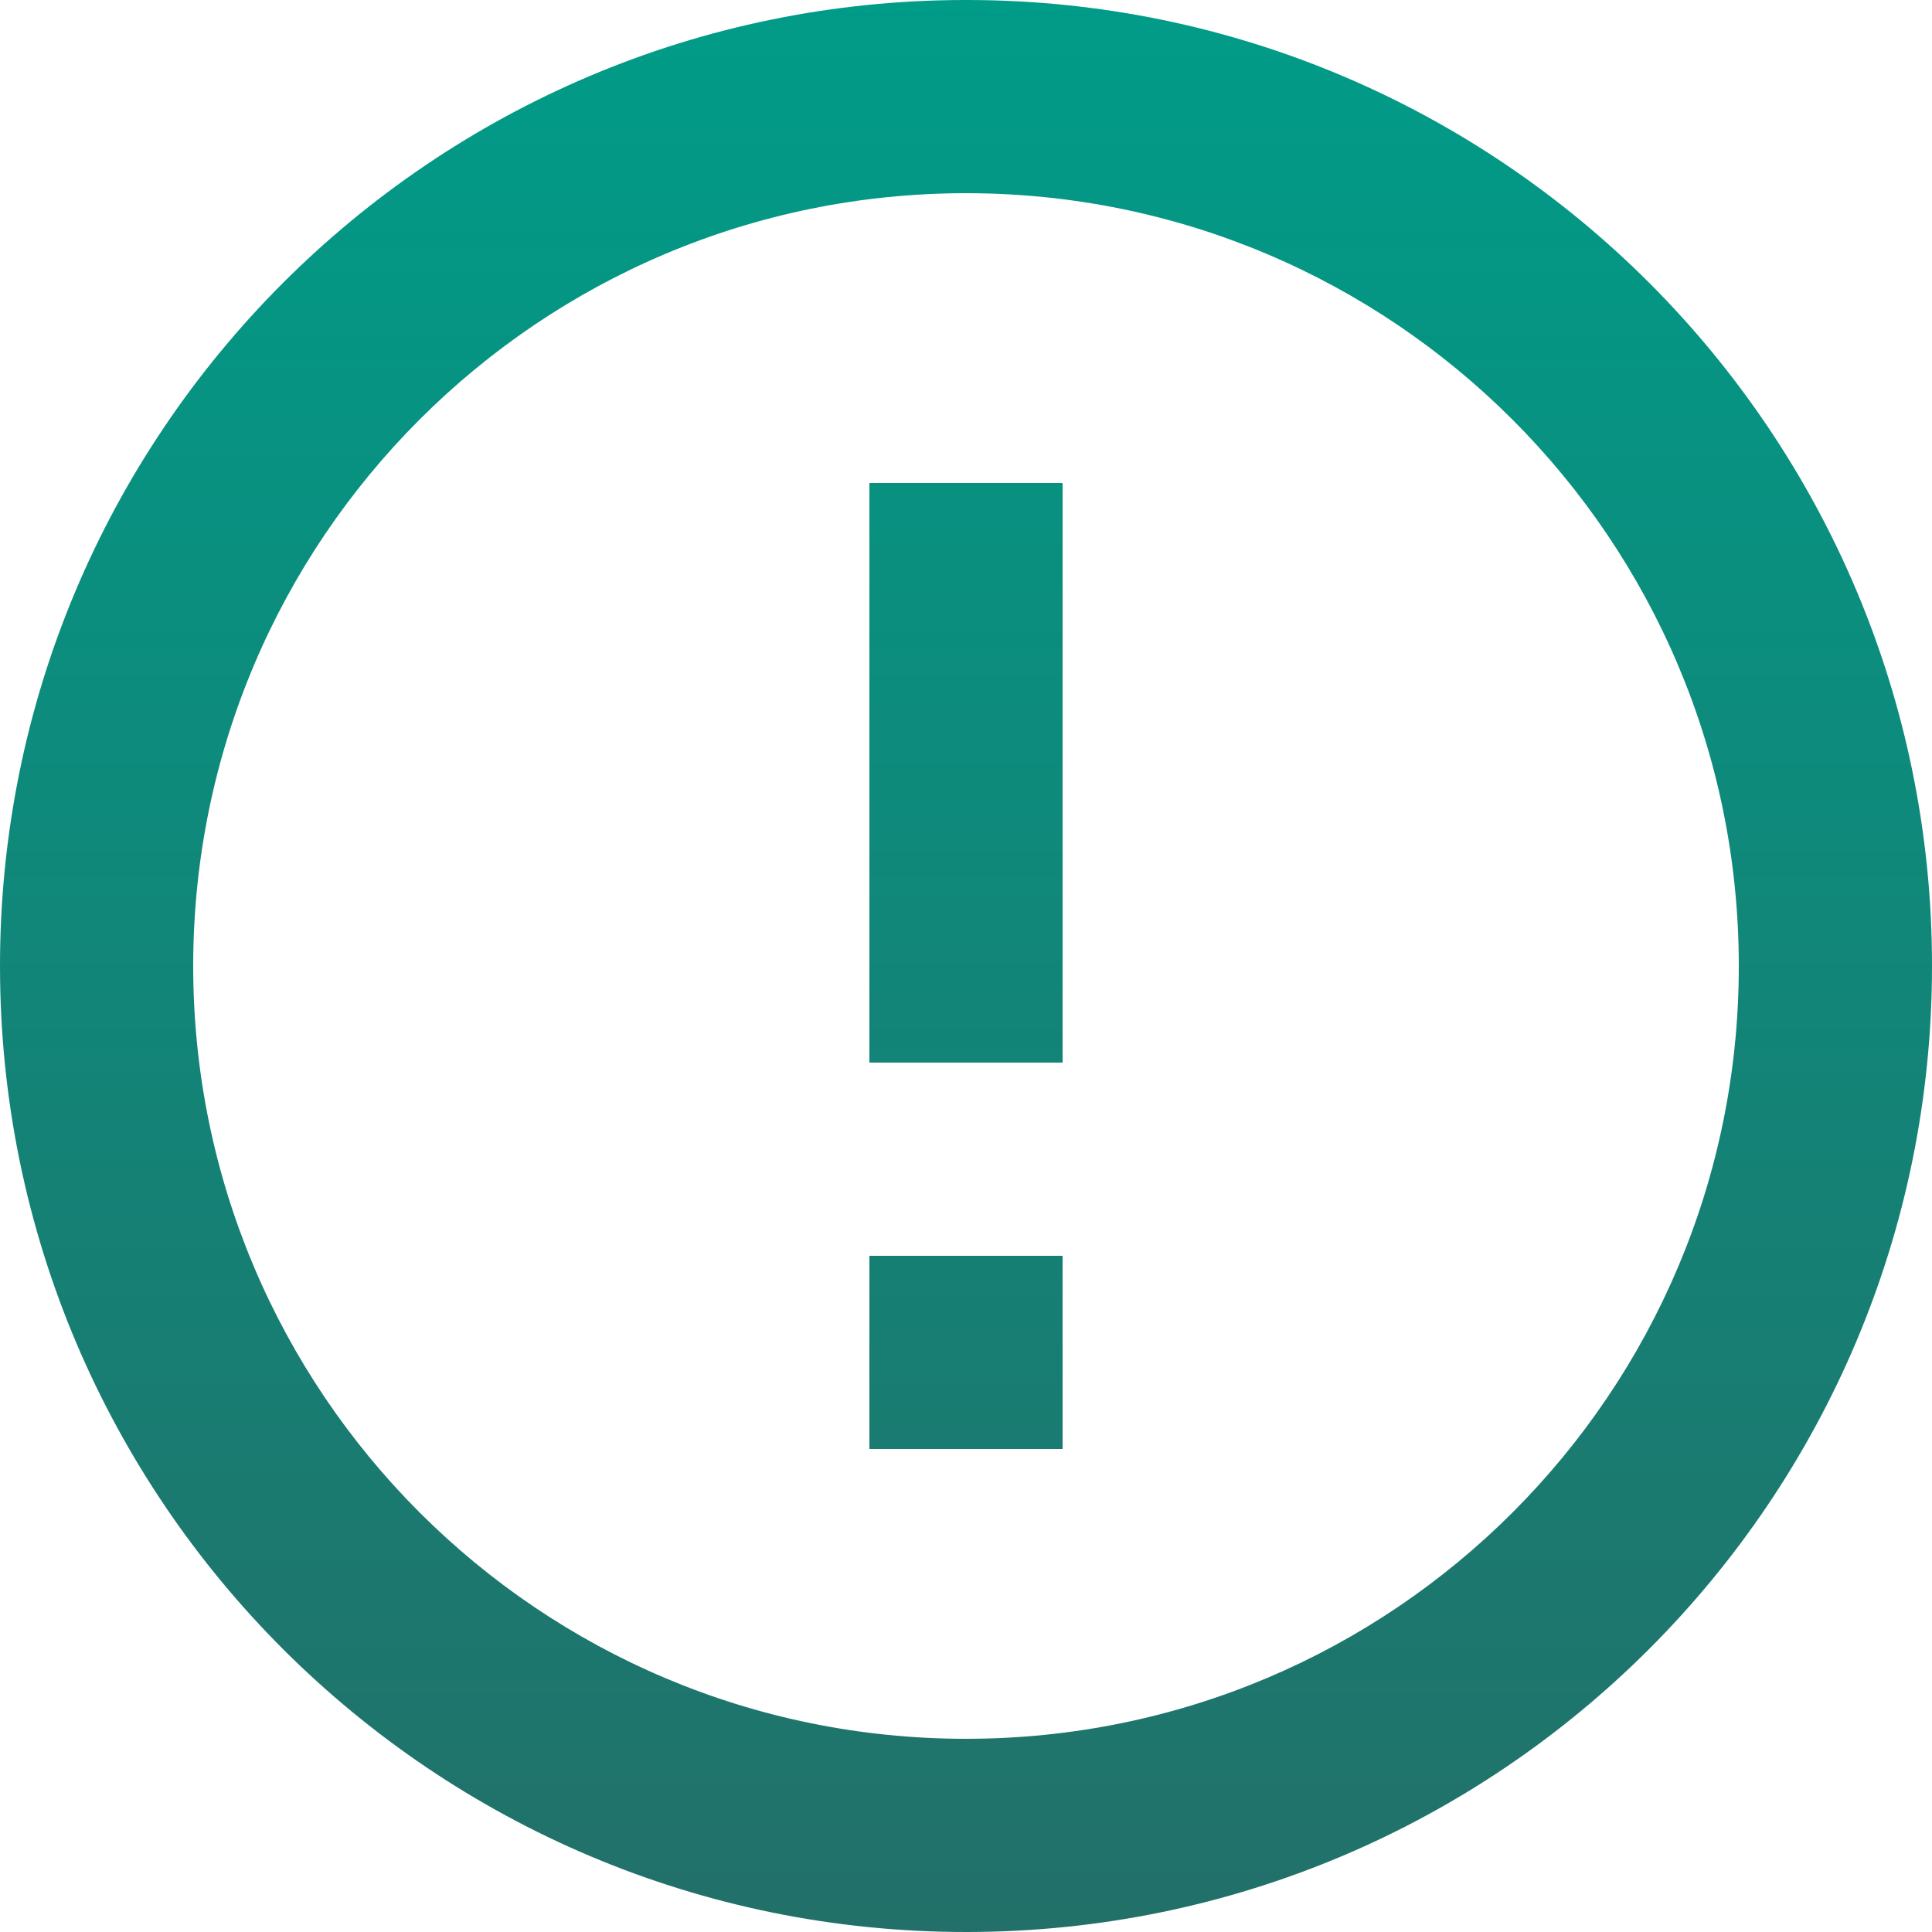
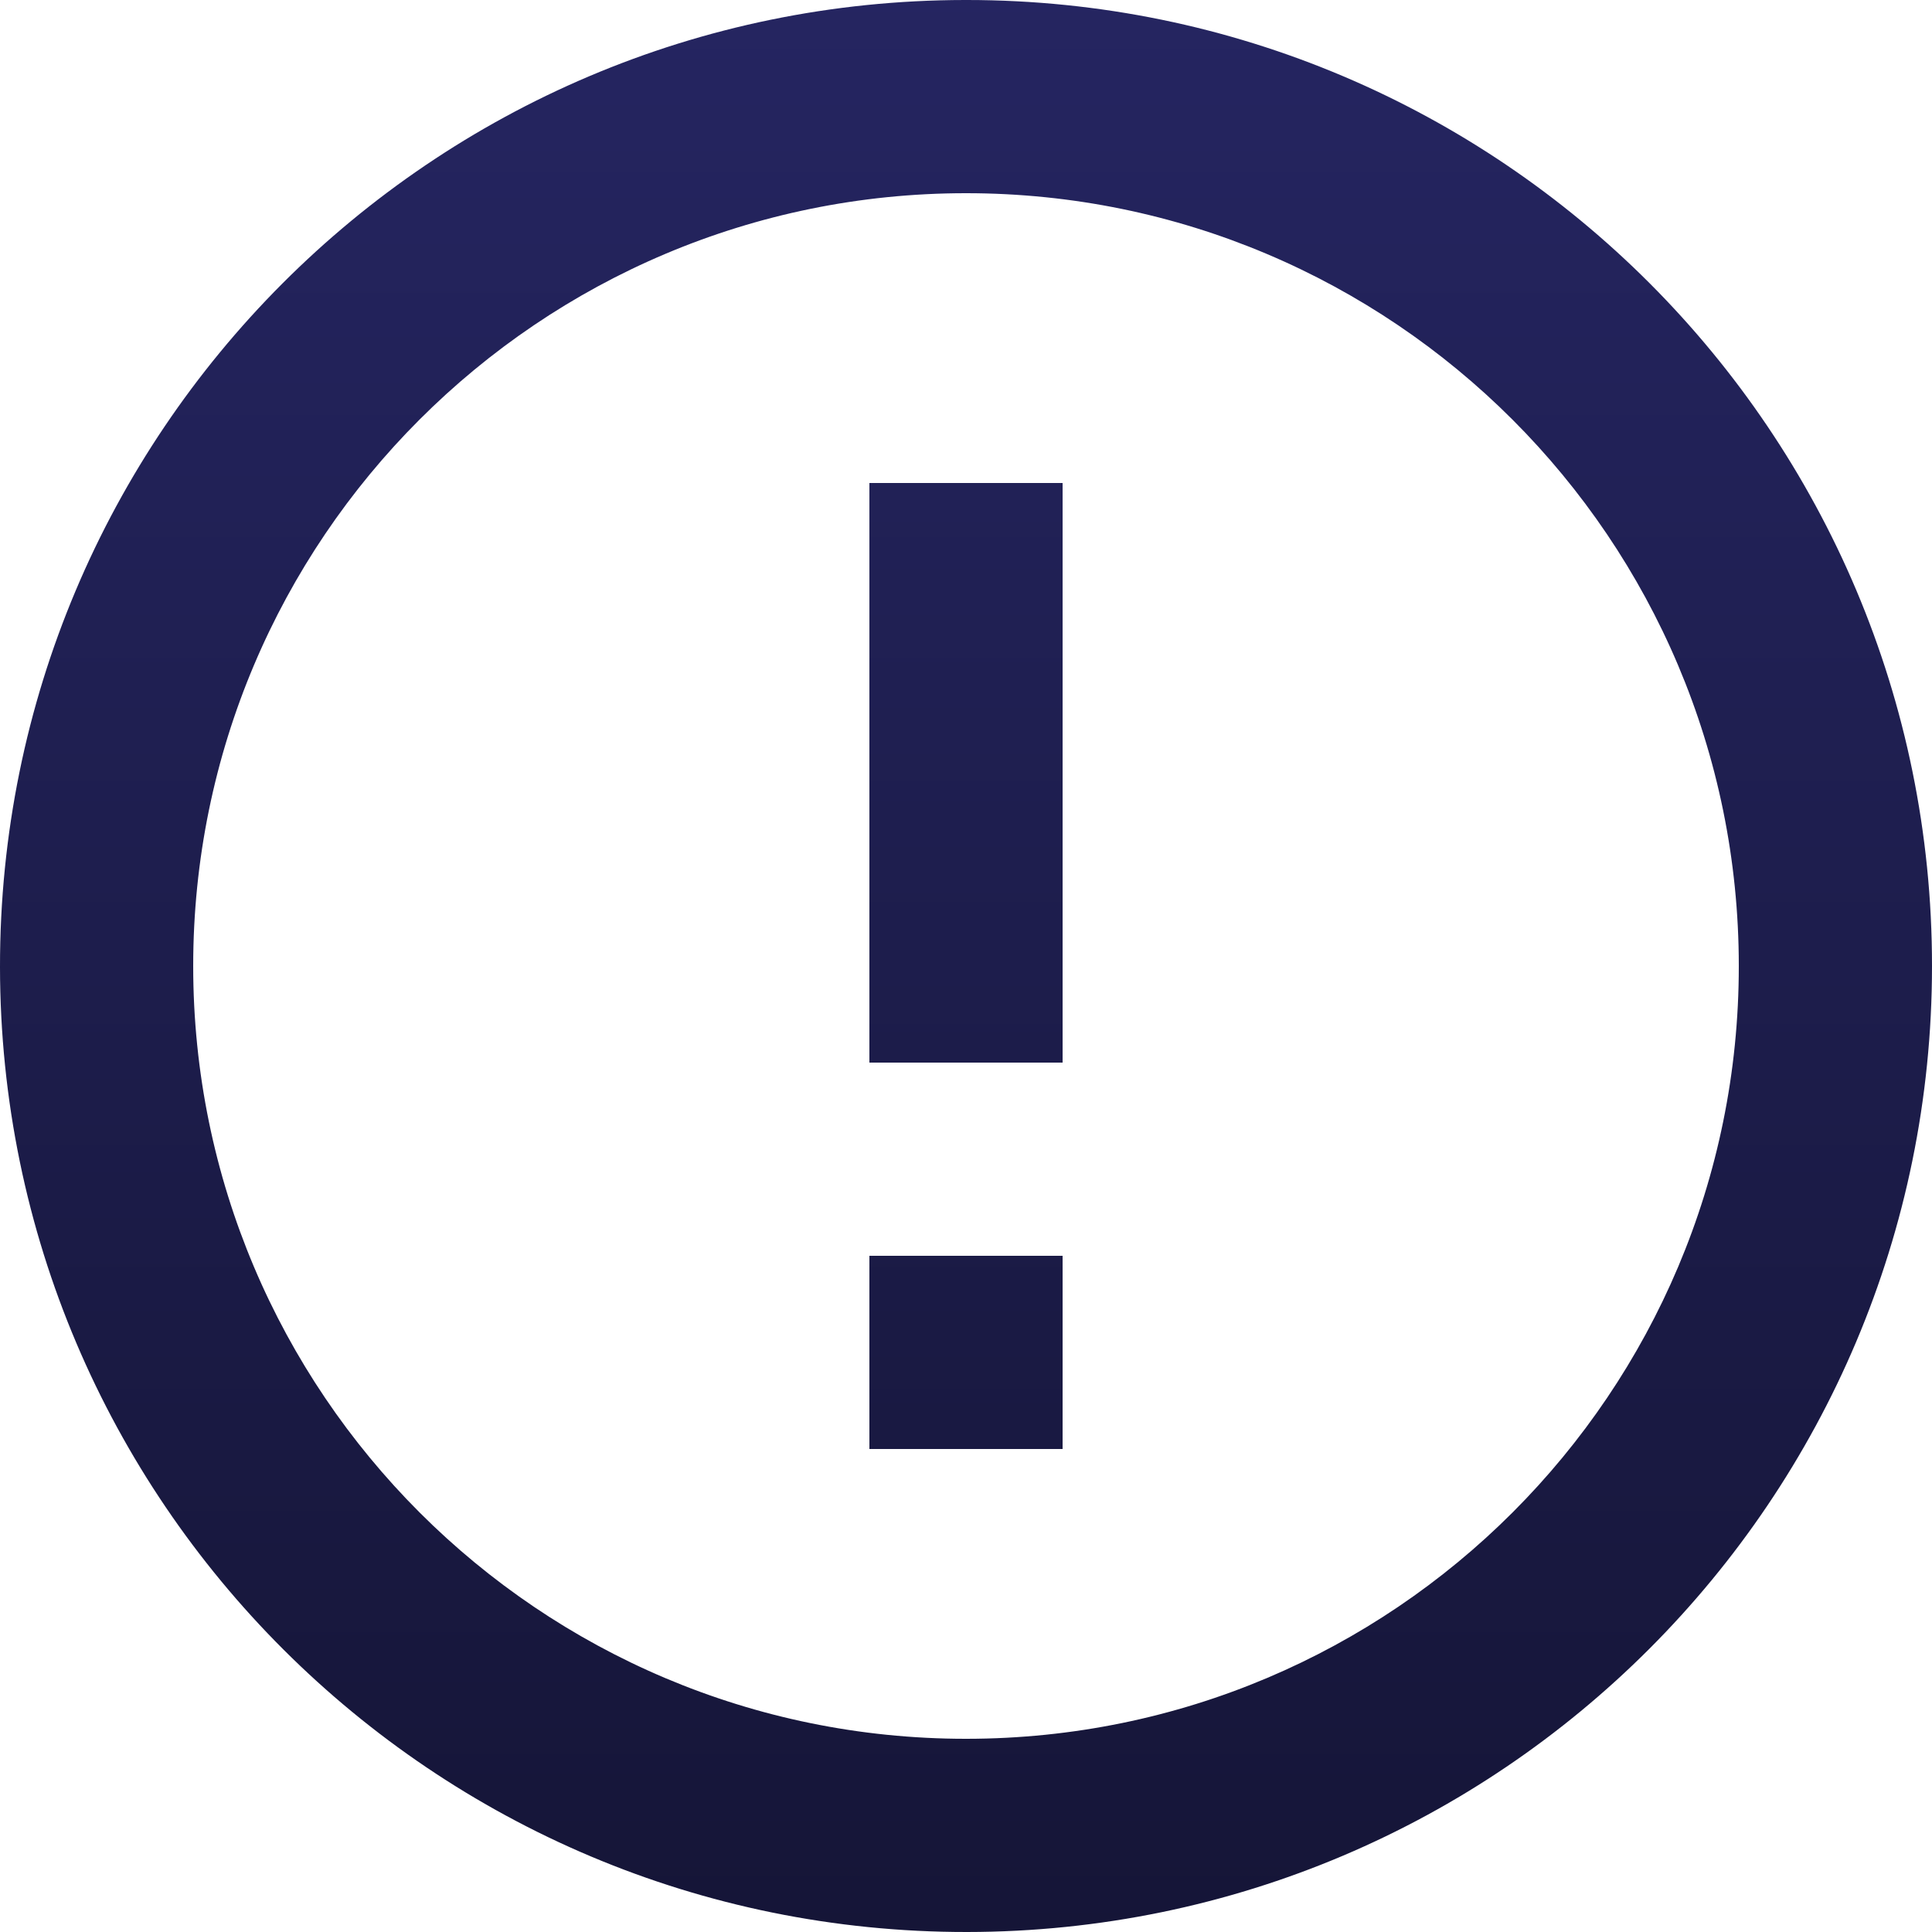
<svg xmlns="http://www.w3.org/2000/svg" version="1.1" id="Layer_1" x="0px" y="0px" viewBox="0 0 112 112" style="enable-background:new 0 0 112 112;" xml:space="preserve">
  <style type="text/css">
	.st0{fill:url(#Icon_material-error-outline_1_);}
</style>
  <linearGradient id="Icon_material-error-outline_1_" gradientUnits="userSpaceOnUse" x1="-623.387" y1="439.024" x2="-623.387" y2="438.024" gradientTransform="matrix(112 0 0 -112 69875.336 49170.664)">
-     <stop offset="0" style="stop-color:#009C88" />
-     <stop offset="1" style="stop-color:#227069" />
+     <stop offset="0" style="stop-color:#252561" />
+     <stop offset="1" style="stop-color:#151537" />
  </linearGradient>
  <path id="Icon_material-error-outline" class="st0" d="M50.4,72.8h11.2V84H50.4V72.8z M50.4,28h11.2v33.6H50.4V28z M55.94,0  C25.02,0.03-0.03,25.13,0,56.06C0.03,86.98,25.13,112.03,56.06,112C86.96,111.97,112,86.91,112,56c0.01-30.91-25.03-55.99-55.95-56  C56.02,0,55.98,0,55.94,0z M56,100.8c-24.74,0-44.8-20.06-44.8-44.8S31.26,11.2,56,11.2s44.8,20.06,44.8,44.8  c0.01,24.74-20.04,44.79-44.78,44.8C56.02,100.8,56.01,100.8,56,100.8z" />
</svg>
